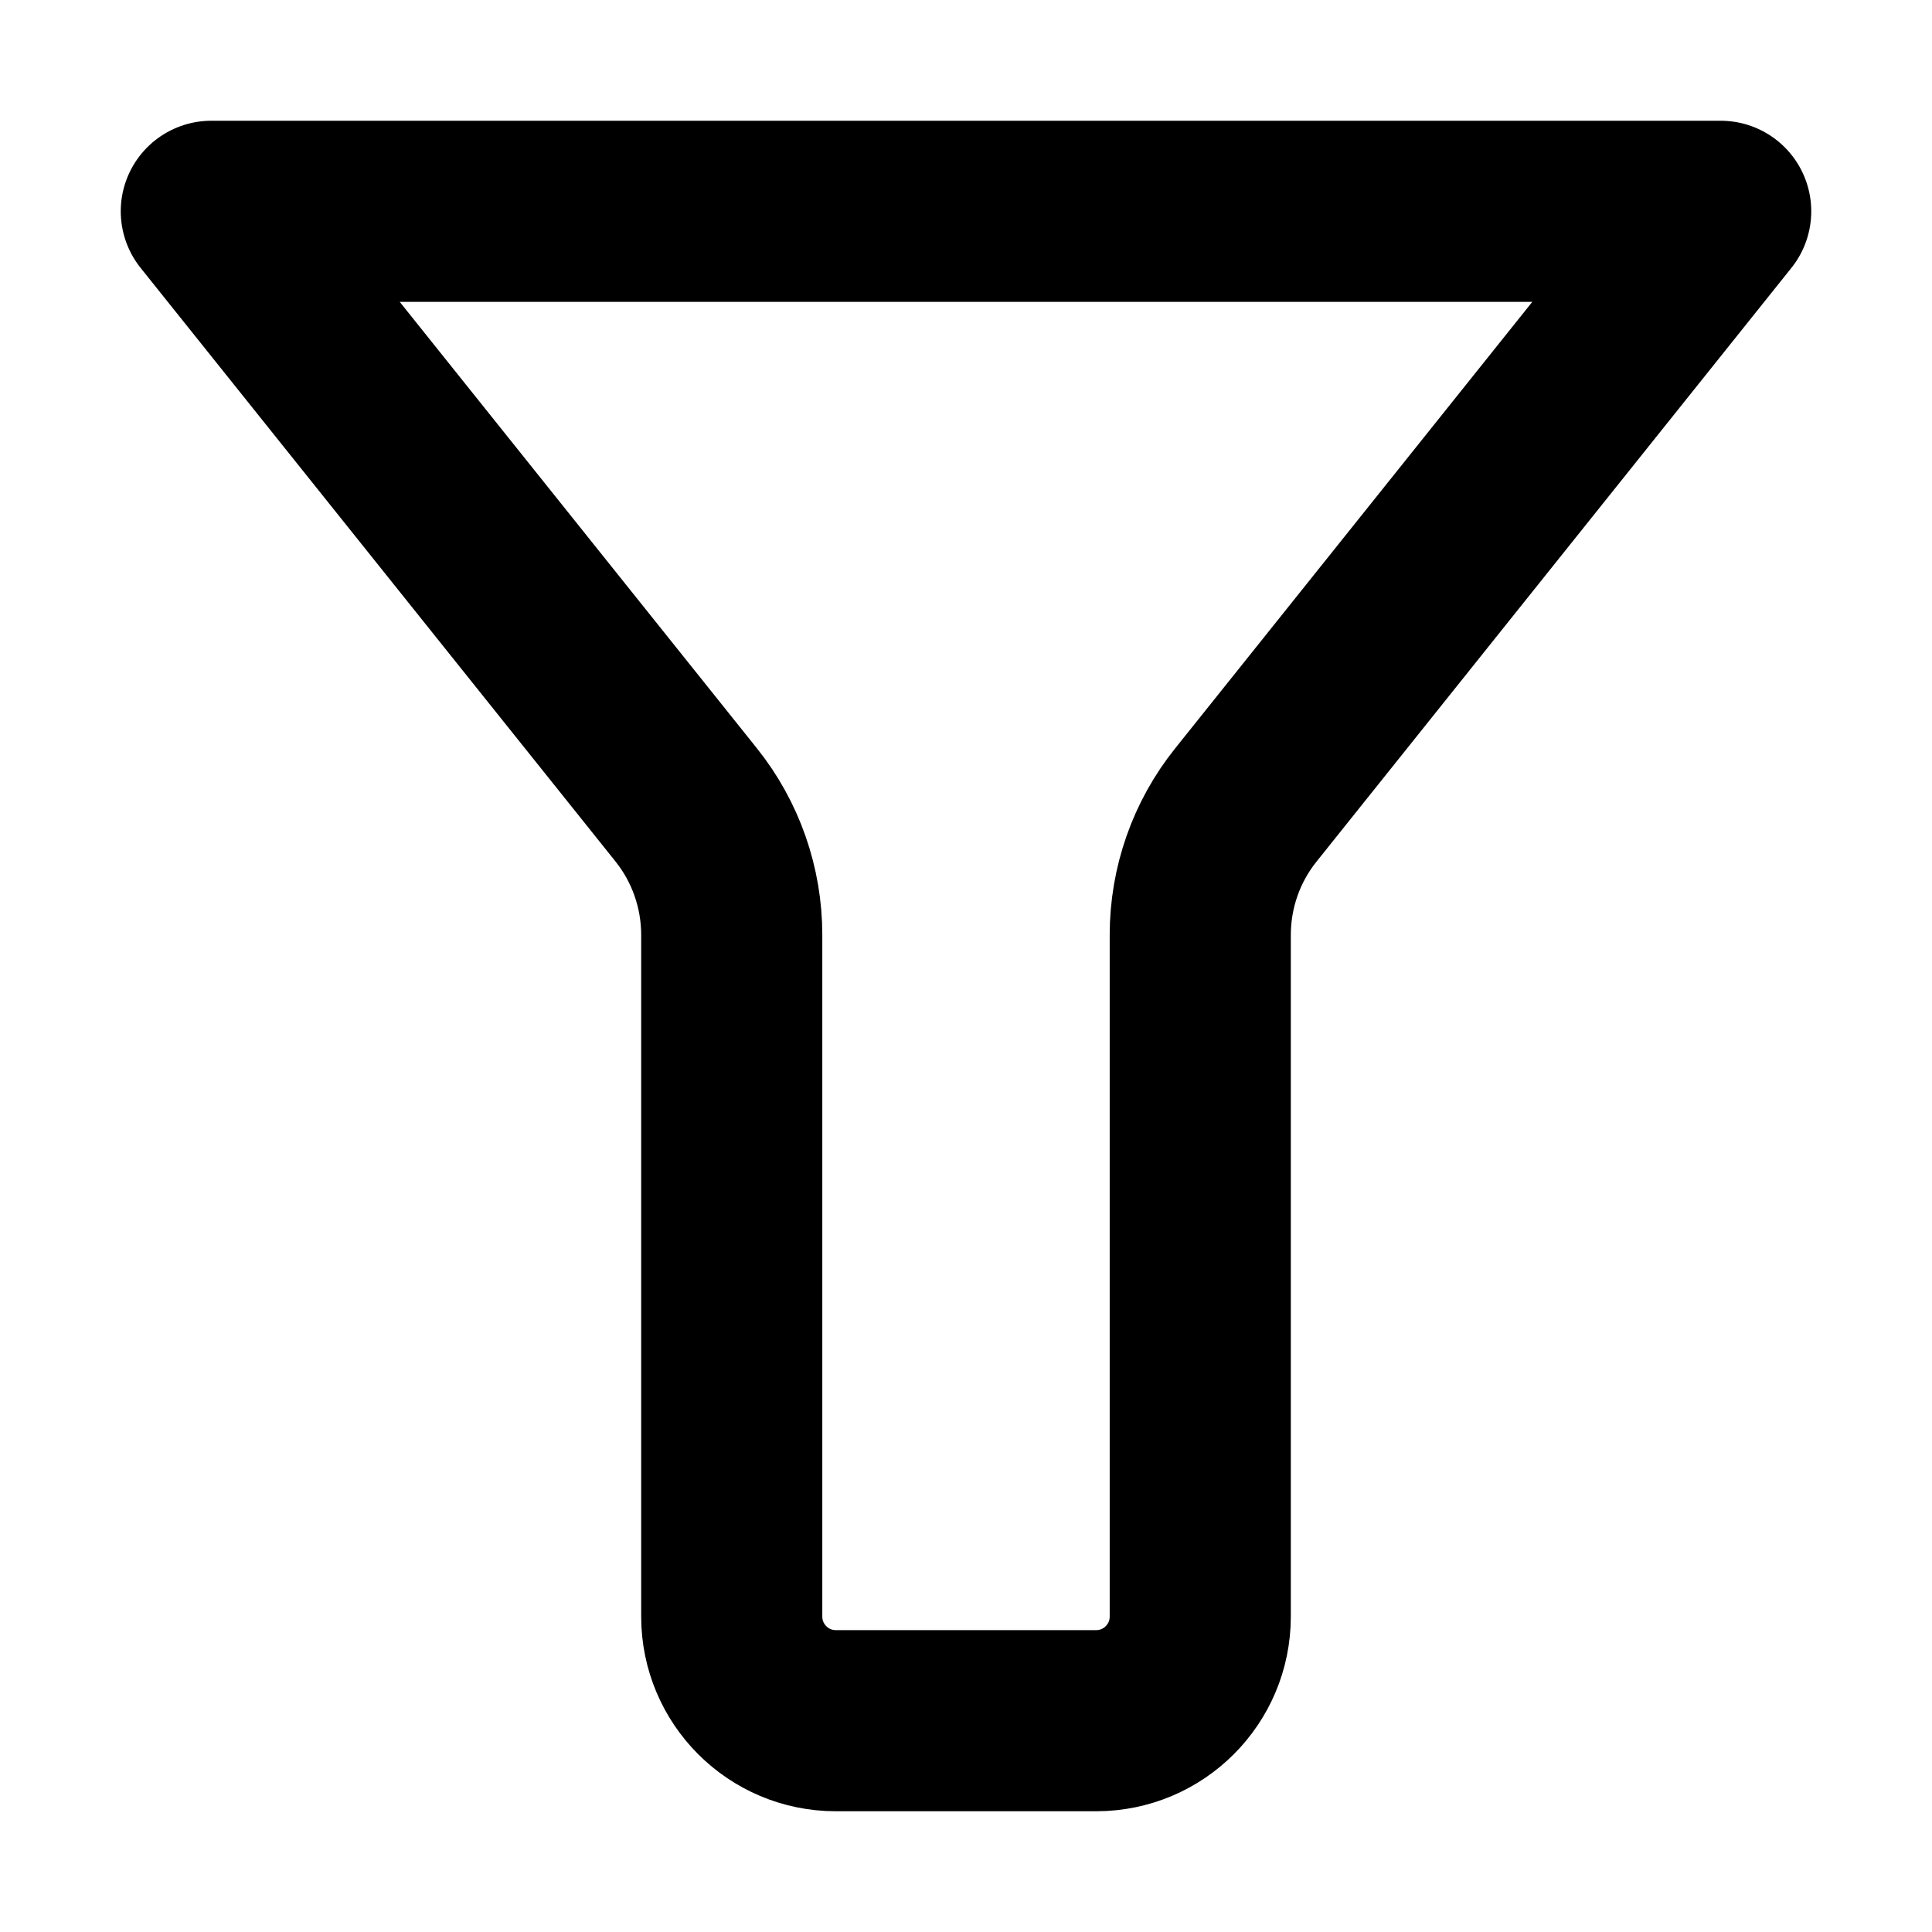
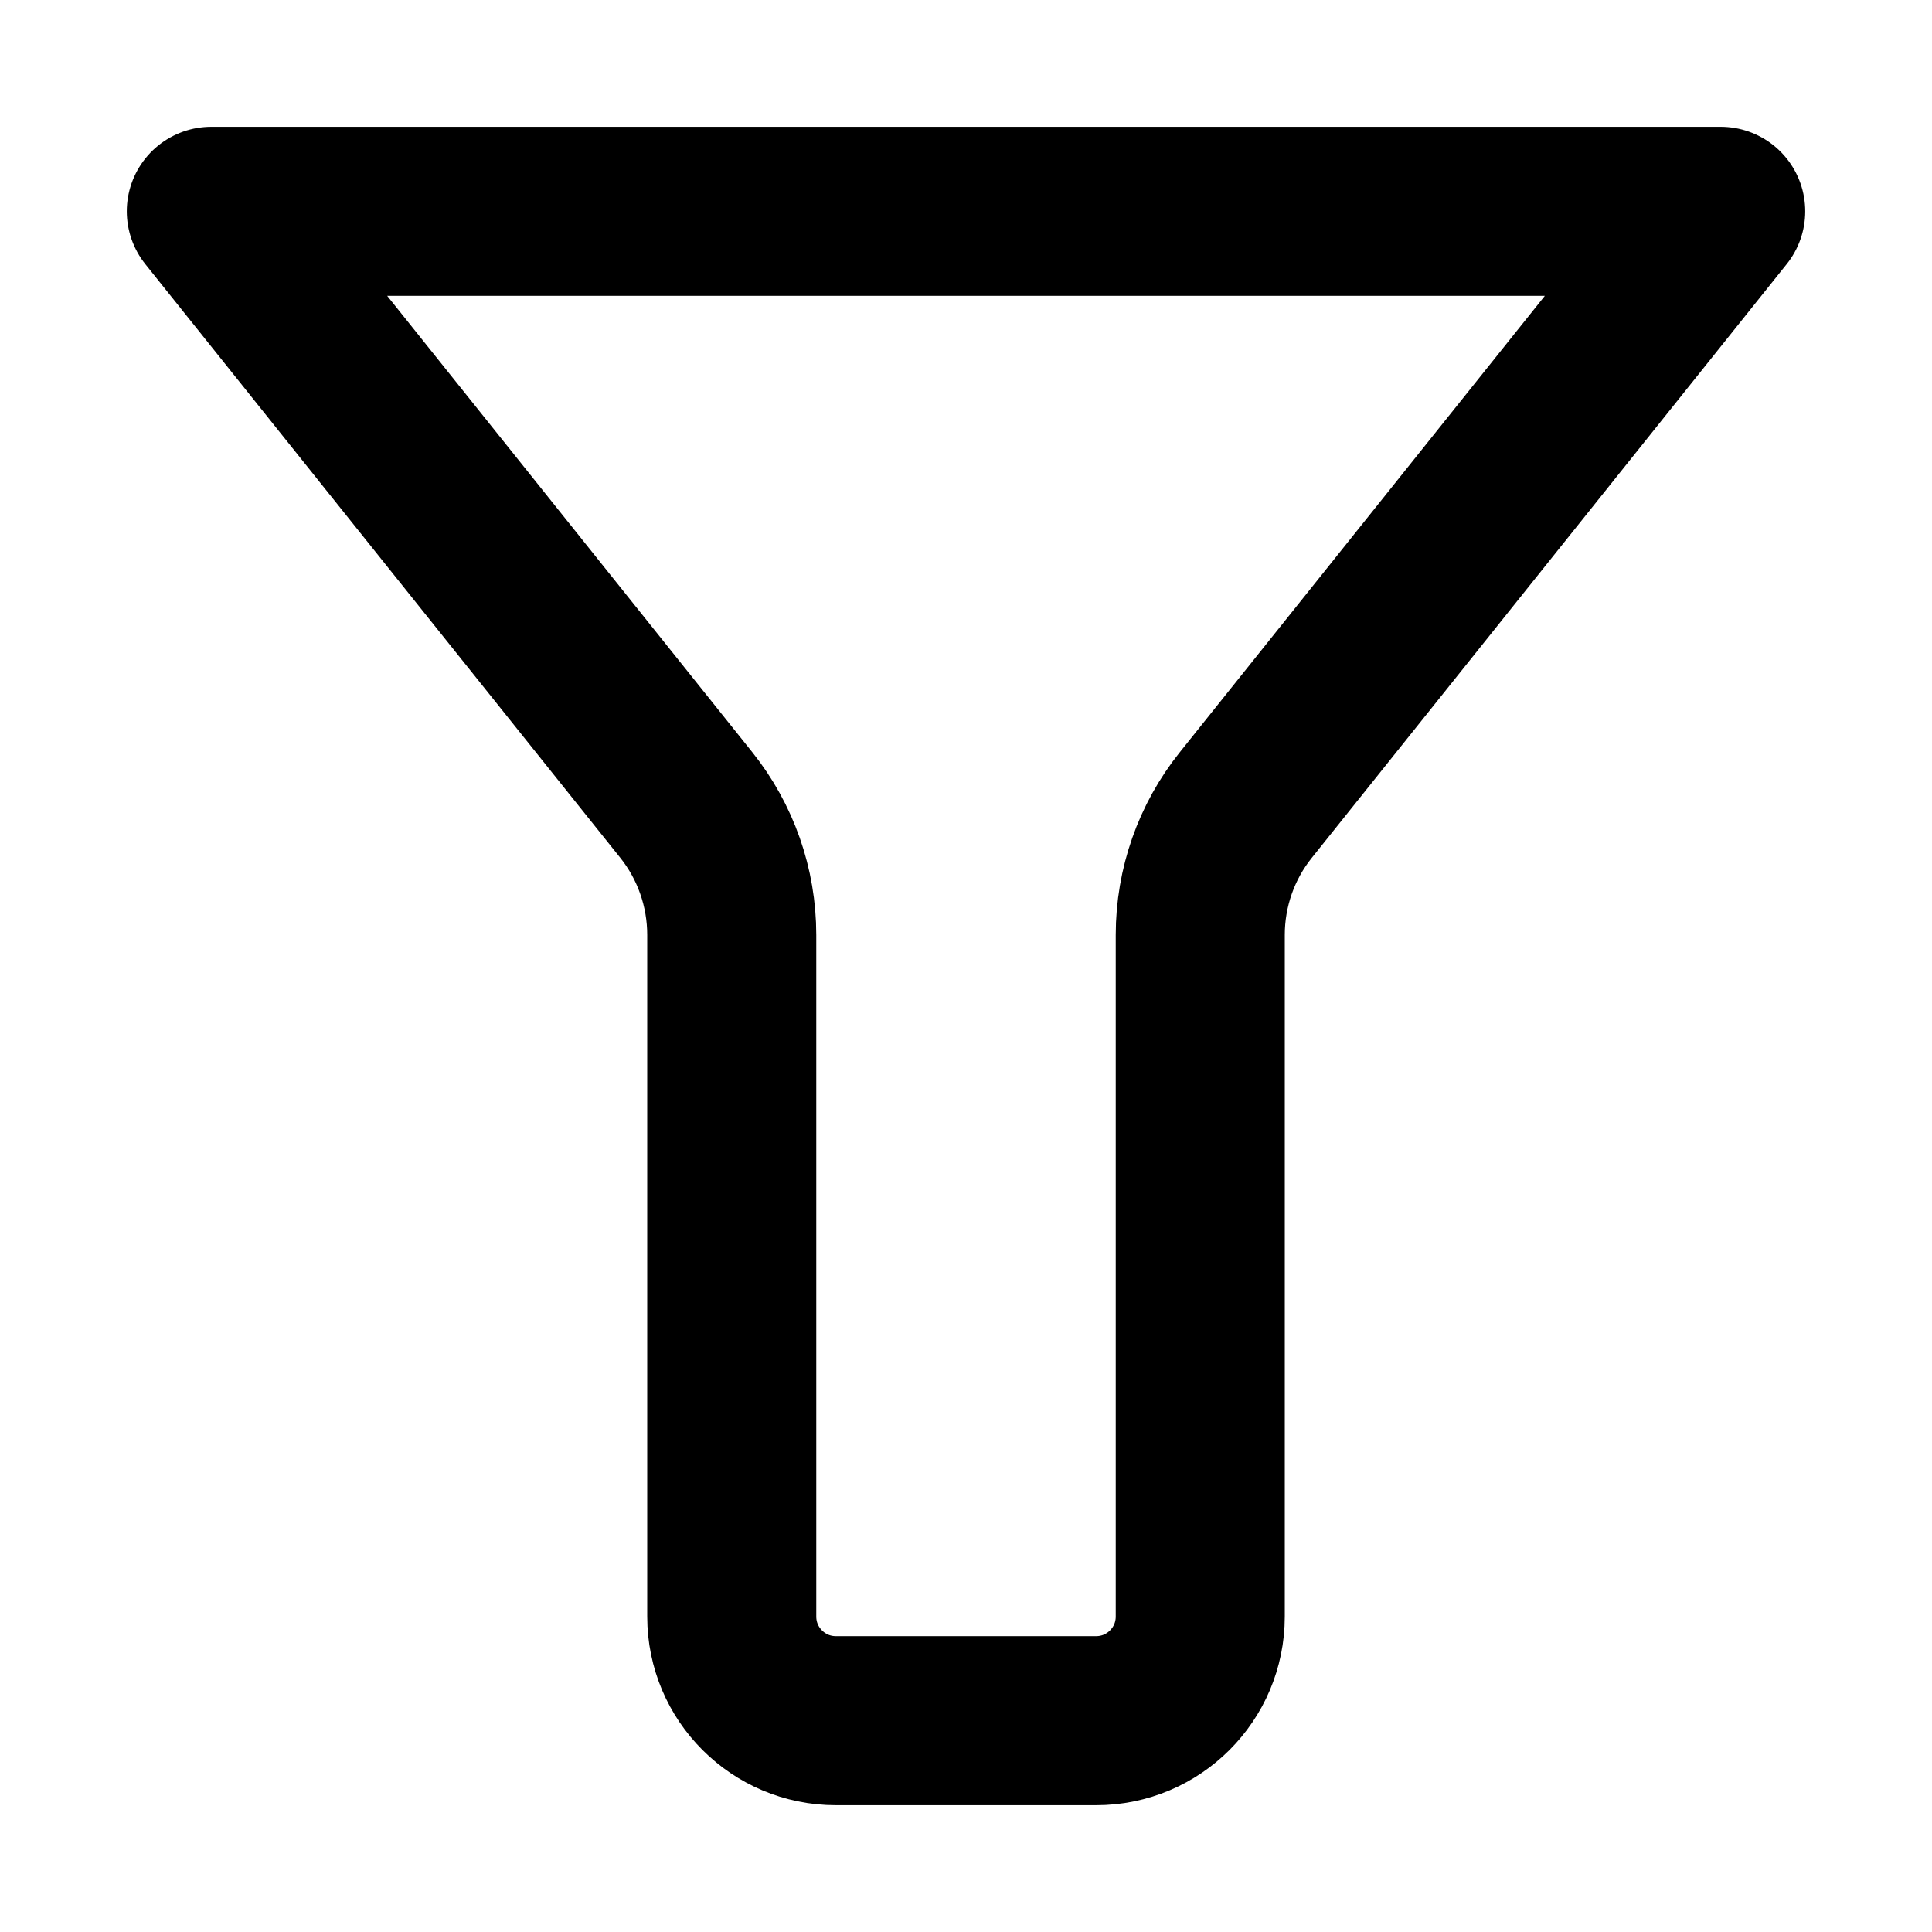
<svg xmlns="http://www.w3.org/2000/svg" width="16" height="16" viewBox="0 0 16 16" fill="none">
-   <path d="M14.25 1.75H1.75L5.683 6.666C5.927 6.971 6.06 7.351 6.06 7.743V13.388C6.06 13.864 6.446 14.25 6.922 14.25H9.078C9.554 14.25 9.94 13.864 9.94 13.388V7.743C9.94 7.351 10.073 6.971 10.318 6.666L14.25 1.75Z" stroke="black" stroke-width="1.5" stroke-linecap="round" stroke-linejoin="round" />
+   <path d="M14.25 1.75H1.75L5.683 6.666C5.927 6.971 6.06 7.351 6.06 7.743V13.388C6.06 13.864 6.446 14.25 6.922 14.25H9.078C9.554 14.25 9.94 13.864 9.94 13.388V7.743C9.94 7.351 10.073 6.971 10.318 6.666L14.25 1.75Z" stroke="black" stroke-width="1.4" stroke-linecap="round" stroke-linejoin="round" />
</svg>
